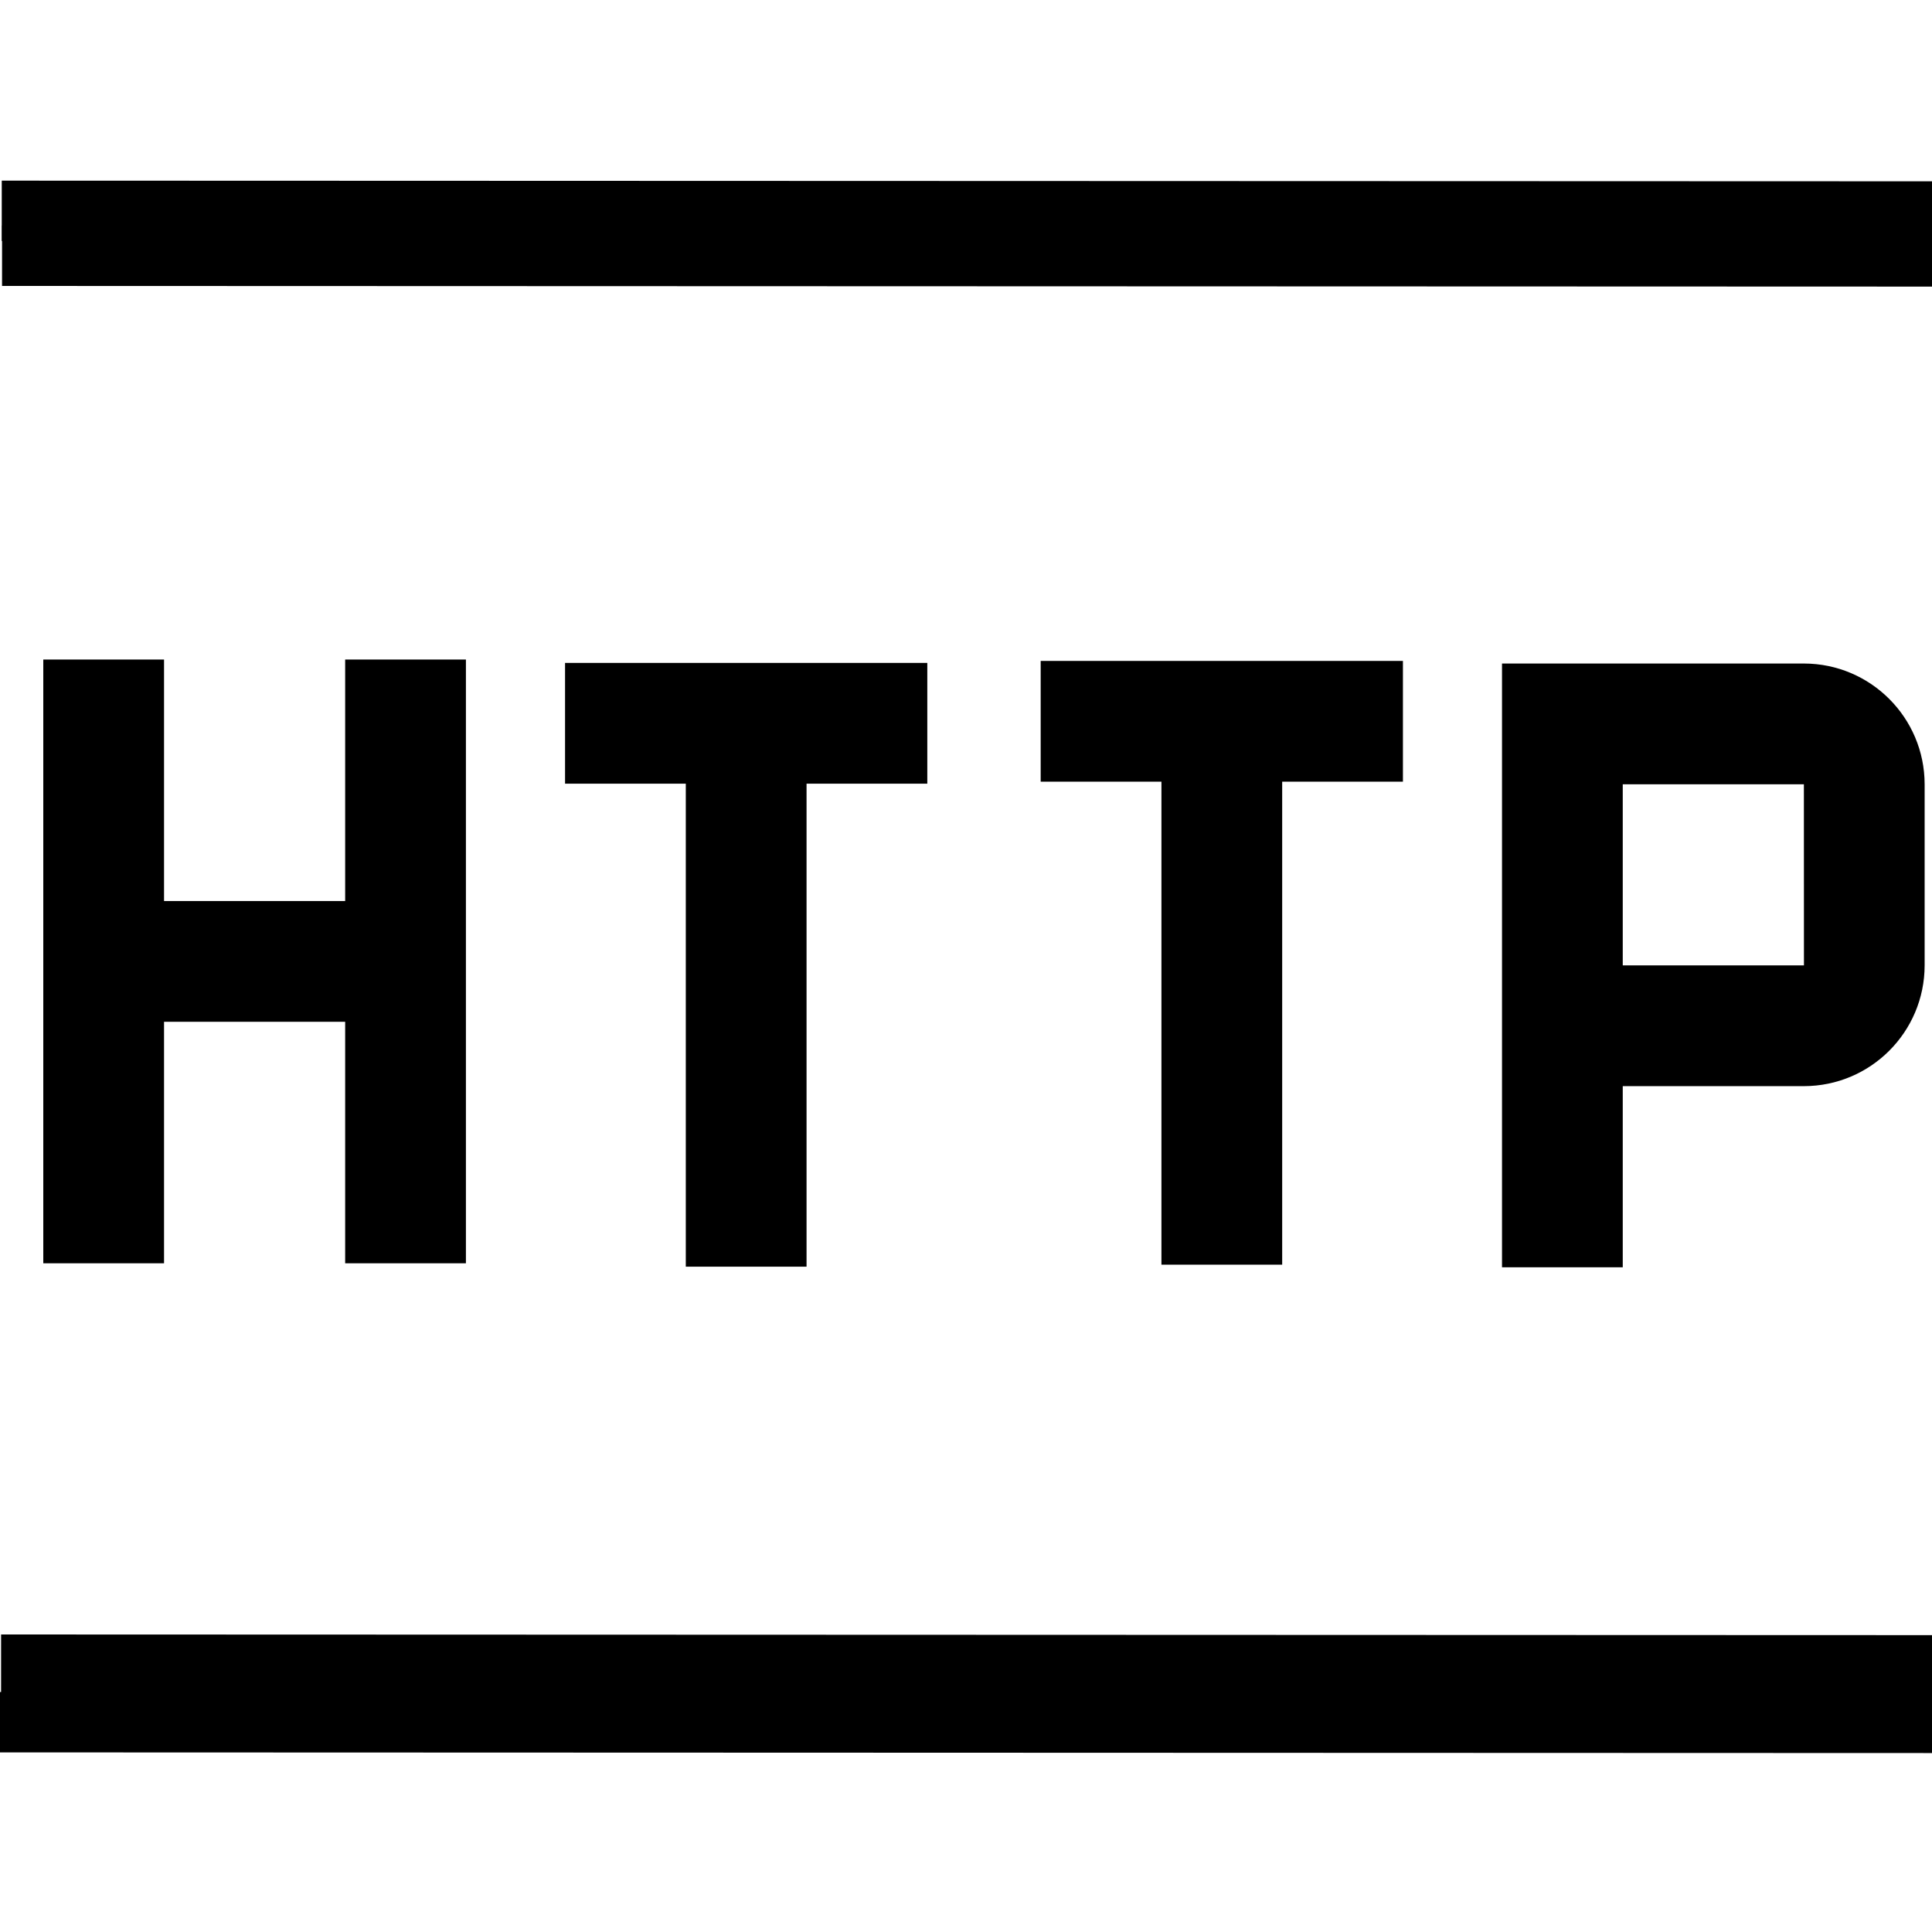
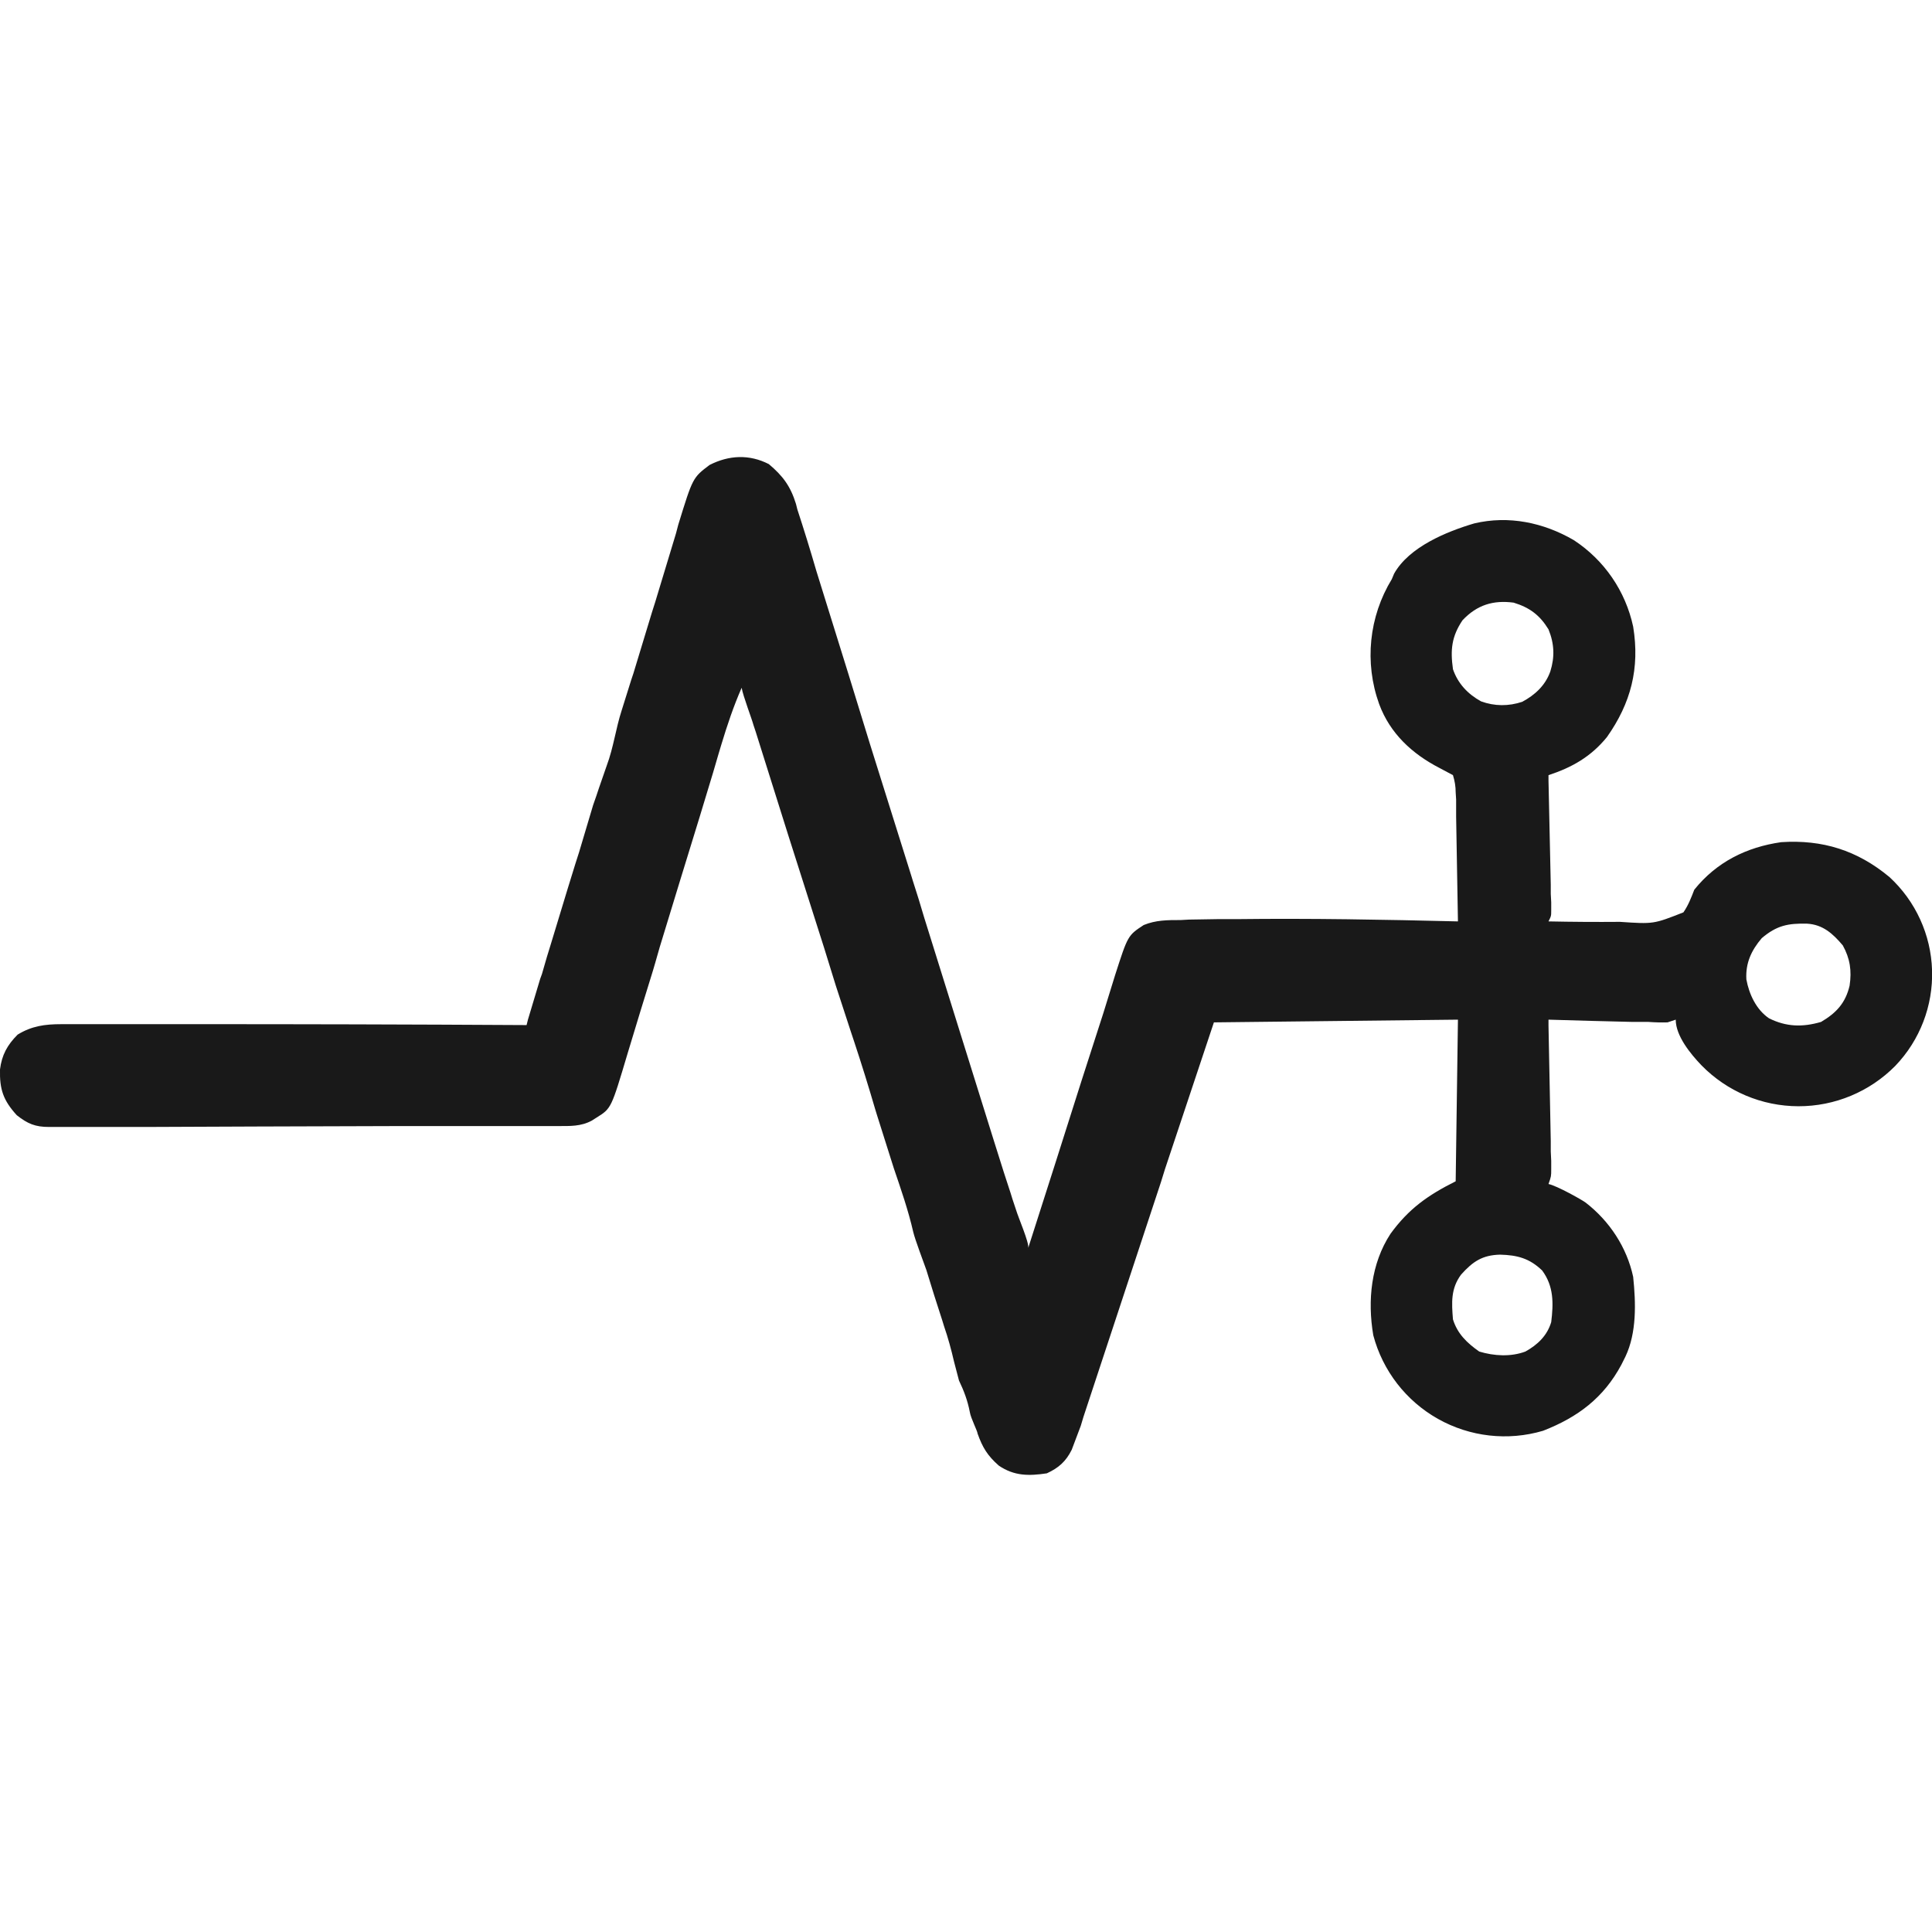
- <svg xmlns="http://www.w3.org/2000/svg" viewBox="0 0 32 32">
-   <defs>
-     <style>.cls-1{fill:none;}</style>
-   </defs>
-   <path d="M 29.878 10.99 L 24.878 10.99 L 24.878 20.99 L 26.878 20.99 L 26.878 17.99 L 29.878 17.99 C 30.982 17.989 31.877 17.094 31.878 15.99 L 31.878 12.99 C 31.877 11.886 30.982 10.991 29.878 10.99 Z M 26.878 15.99 L 26.878 12.99 L 29.878 12.99 L 29.879 15.99 L 26.878 15.99 Z" />
-   <polygon points="9.359 12.98 11.359 12.98 11.359 20.98 13.359 20.98 13.359 12.98 15.359 12.98 15.359 10.98 9.359 10.98 9.359 12.98" />
-   <polygon points="23.237 10.947 17.237 10.947 17.237 12.947 19.237 12.947 19.237 20.947 21.237 20.947 21.237 12.947 23.237 12.947 23.237 10.947" />
-   <polygon points="5.717 10.924 5.717 14.924 2.717 14.924 2.717 10.924 0.717 10.924 0.717 20.924 2.717 20.924 2.717 16.924 5.717 16.924 5.717 20.924 7.717 20.924 7.717 10.924 5.717 10.924" />
-   <rect id="_Transparent_Rectangle_" data-name="&lt;Transparent Rectangle&gt;" class="cls-1" width="32" height="32" />
-   <line style="fill: rgb(216, 216, 216); stroke: rgb(0, 0, 0);" x1="0.029" y1="3.492" x2="32.054" y2="3.503" />
-   <line style="fill: rgb(216, 216, 216); stroke: rgb(0, 0, 0);" x1="-0.014" y1="28.525" x2="32.011" y2="28.536" />
-   <line style="fill: rgb(216, 216, 216); stroke: rgb(0, 0, 0);" x1="0.034" y1="4.236" x2="32.059" y2="4.247" />
-   <line style="fill: rgb(216, 216, 216); stroke: rgb(0, 0, 0);" x1="0.018" y1="27.572" x2="32.043" y2="27.583" />
+ <svg xmlns="http://www.w3.org/2000/svg" xml:space="preserve" style="fill-rule:evenodd;clip-rule:evenodd;stroke-linejoin:round;stroke-miterlimit:2" viewBox="0 0 4267 4267">
+   <path d="M1698 1025c31 26 48 49 60 88l3 12a4151 4151 0 0 1 42 136l23 74a49633 49633 0 0 1 95 307l91 290 4 13 13 41 12 40a853966 853966 0 0 0 153 490l23 73 15 46 4 13 8 24c5 17 29 72 27 84a87682 87682 0 0 0 117-367l49-152a18338 18338 0 0 1 26-84c28-87 28-87 63-110 27-11 52-11 82-11l18-1 62-1h42c164-2 327 1 490 5a74042 74042 0 0 0-4-231v-38l-1-16c0-13-2-25-6-38l-30-16c-60-31-109-76-133-141a321 321 0 0 1 28-276l5-12c33-59 116-93 177-111 76-18 153-2 220 37 67 44 114 112 131 191 15 92-5 169-58 244-35 43-77 67-129 84v12a72131 72131 0 0 1 5 230v20l1 19v17c0 13 0 13-6 25a5445 5445 0 0 0 158 1c74 5 74 5 140-21 11-16 17-32 24-50 49-61 115-94 192-105 91-6 168 18 239 77a292 292 0 0 1 13 417 300 300 0 0 1-428-1c-24-25-57-65-57-101l-18 6a403 403 0 0 1-42-1h-35a23690 23690 0 0 1-186-5v13a77933 77933 0 0 1 5 255v23l1 21v18c0 16 0 16-6 33 19 4 74 35 82 41 53 41 91 99 105 164 6 58 8 123-17 176l-9 18c-39 73-96 116-173 146a300 300 0 0 1-375-211c-13-77-5-158 38-224 40-55 82-85 144-116l5-357-539 6-108 324-9 29a334840 334840 0 0 0-171 518l-6 20-20 53c-13 26-29 40-55 52-40 6-72 6-106-17-25-22-36-40-47-71 0-5-15-34-17-47-5-26-13-47-24-70l-11-42c-6-26-13-52-22-78l-4-13-18-56-13-42-4-13c-6-17-25-67-29-84-11-48-27-94-43-141a32324 32324 0 0 1-37-117l-4-13a4386 4386 0 0 0-47-151l-7-21-33-101-13-42-13-42-7-22a69022 69022 0 0 1-144-455l-5-15c-3-12-23-64-26-82-18 41-32 83-45 126l-6 20-12 41-30 99a78548 78548 0 0 0-88 287l-10 35-5 17a20047 20047 0 0 0-56 183c-36 121-36 121-68 141l-11 7c-24 13-48 12-75 12h-64a105200 105200 0 0 0-600 1 59875 59875 0 0 1-446 1h-14c-30 0-47-7-71-26-30-33-38-57-37-101 4-32 16-54 39-77 31-19 60-23 96-23h57a37275 37275 0 0 0 118 0h90a119247 119247 0 0 1 763 2l3-12 27-90 4-11 11-38 8-26a886774 886774 0 0 1 38-125l17-55 8-25a114163 114163 0 0 1 31-104l7-20 6-18 17-49c15-40 20-82 33-122l21-67 5-15 41-135 7-22a38749 38749 0 0 0 46-152l5-19c32-104 32-104 69-132 43-22 88-24 131-2Zm1532 345c-24 36-27 65-21 108 11 32 33 55 62 71 30 11 61 11 91 1 28-15 51-36 62-67 10-32 9-61-4-93-19-31-41-48-77-59-45-6-81 5-113 39Zm661 702c-23 27-36 55-34 91 6 33 22 67 50 86 38 19 74 20 115 8 34-20 54-42 63-80 5-33 1-60-15-89-22-26-44-46-79-48-42-1-67 4-100 32Zm-664 743c-23 31-21 62-18 99 10 32 31 52 58 71 33 10 70 12 102 0 27-15 48-35 57-65 5-41 6-79-20-114-28-27-55-34-93-35-39 1-60 15-86 44Z" style="fill:#191919;fill-rule:nonzero" />
</svg>
